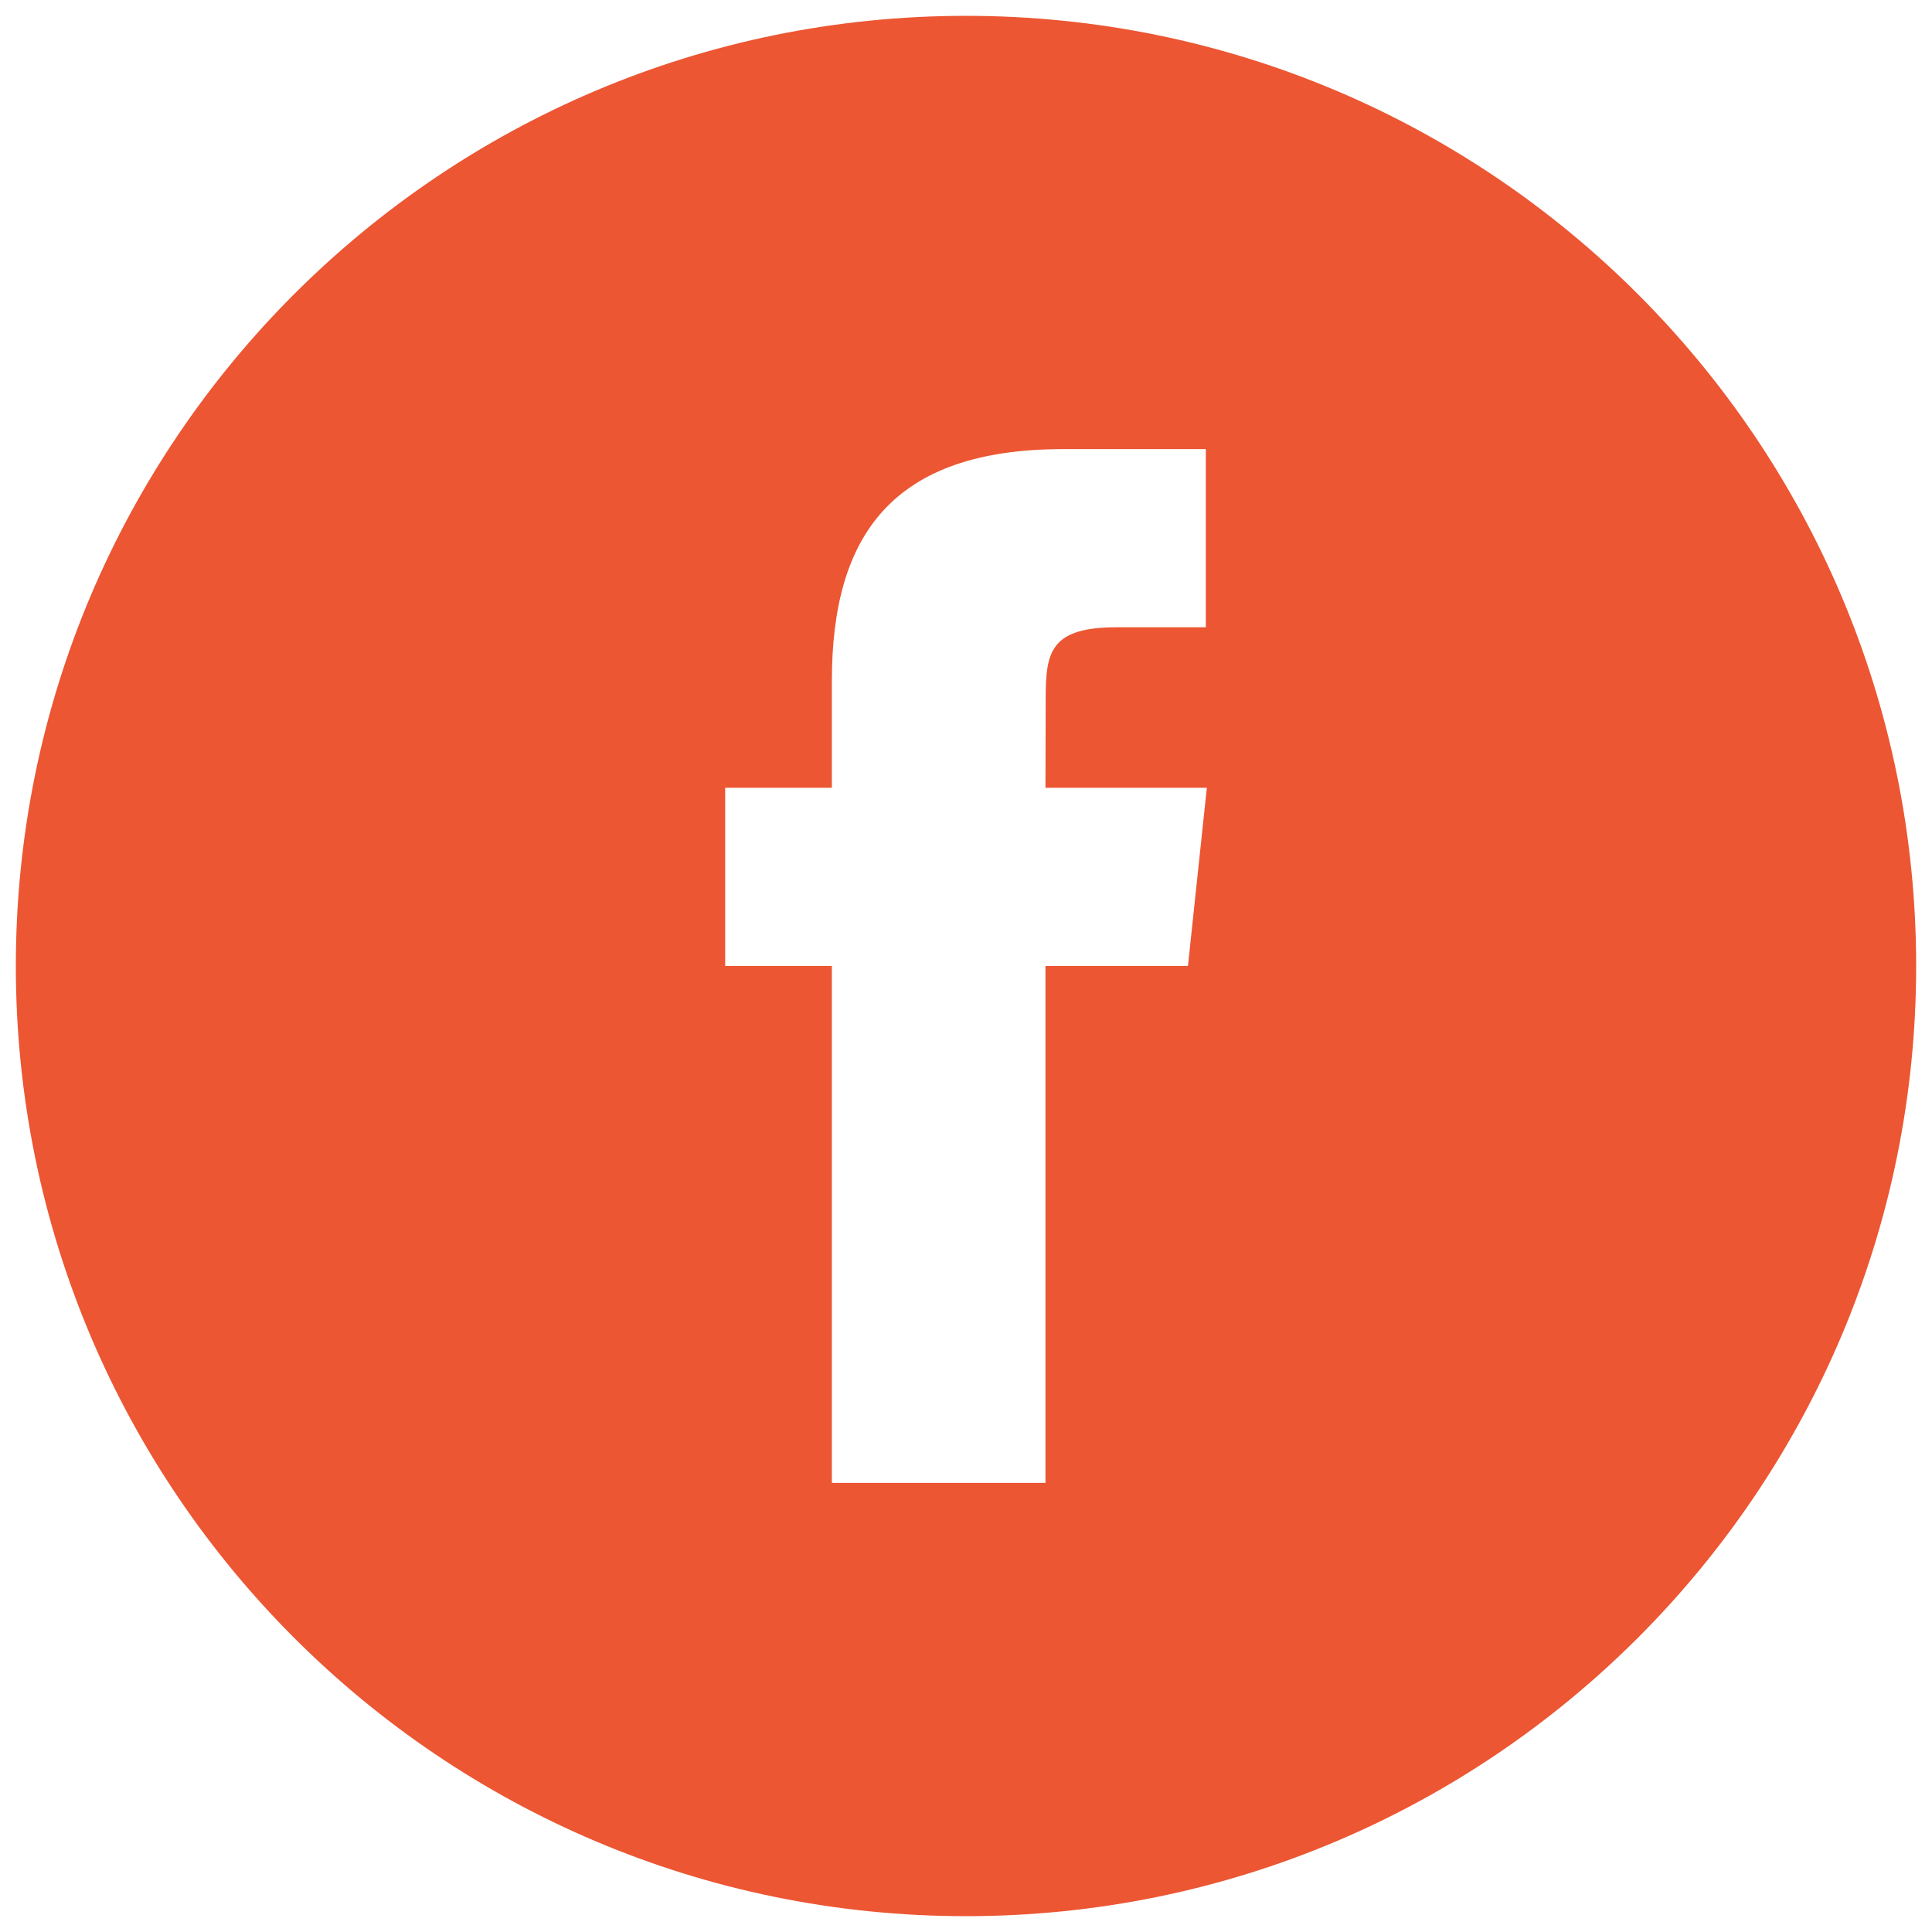
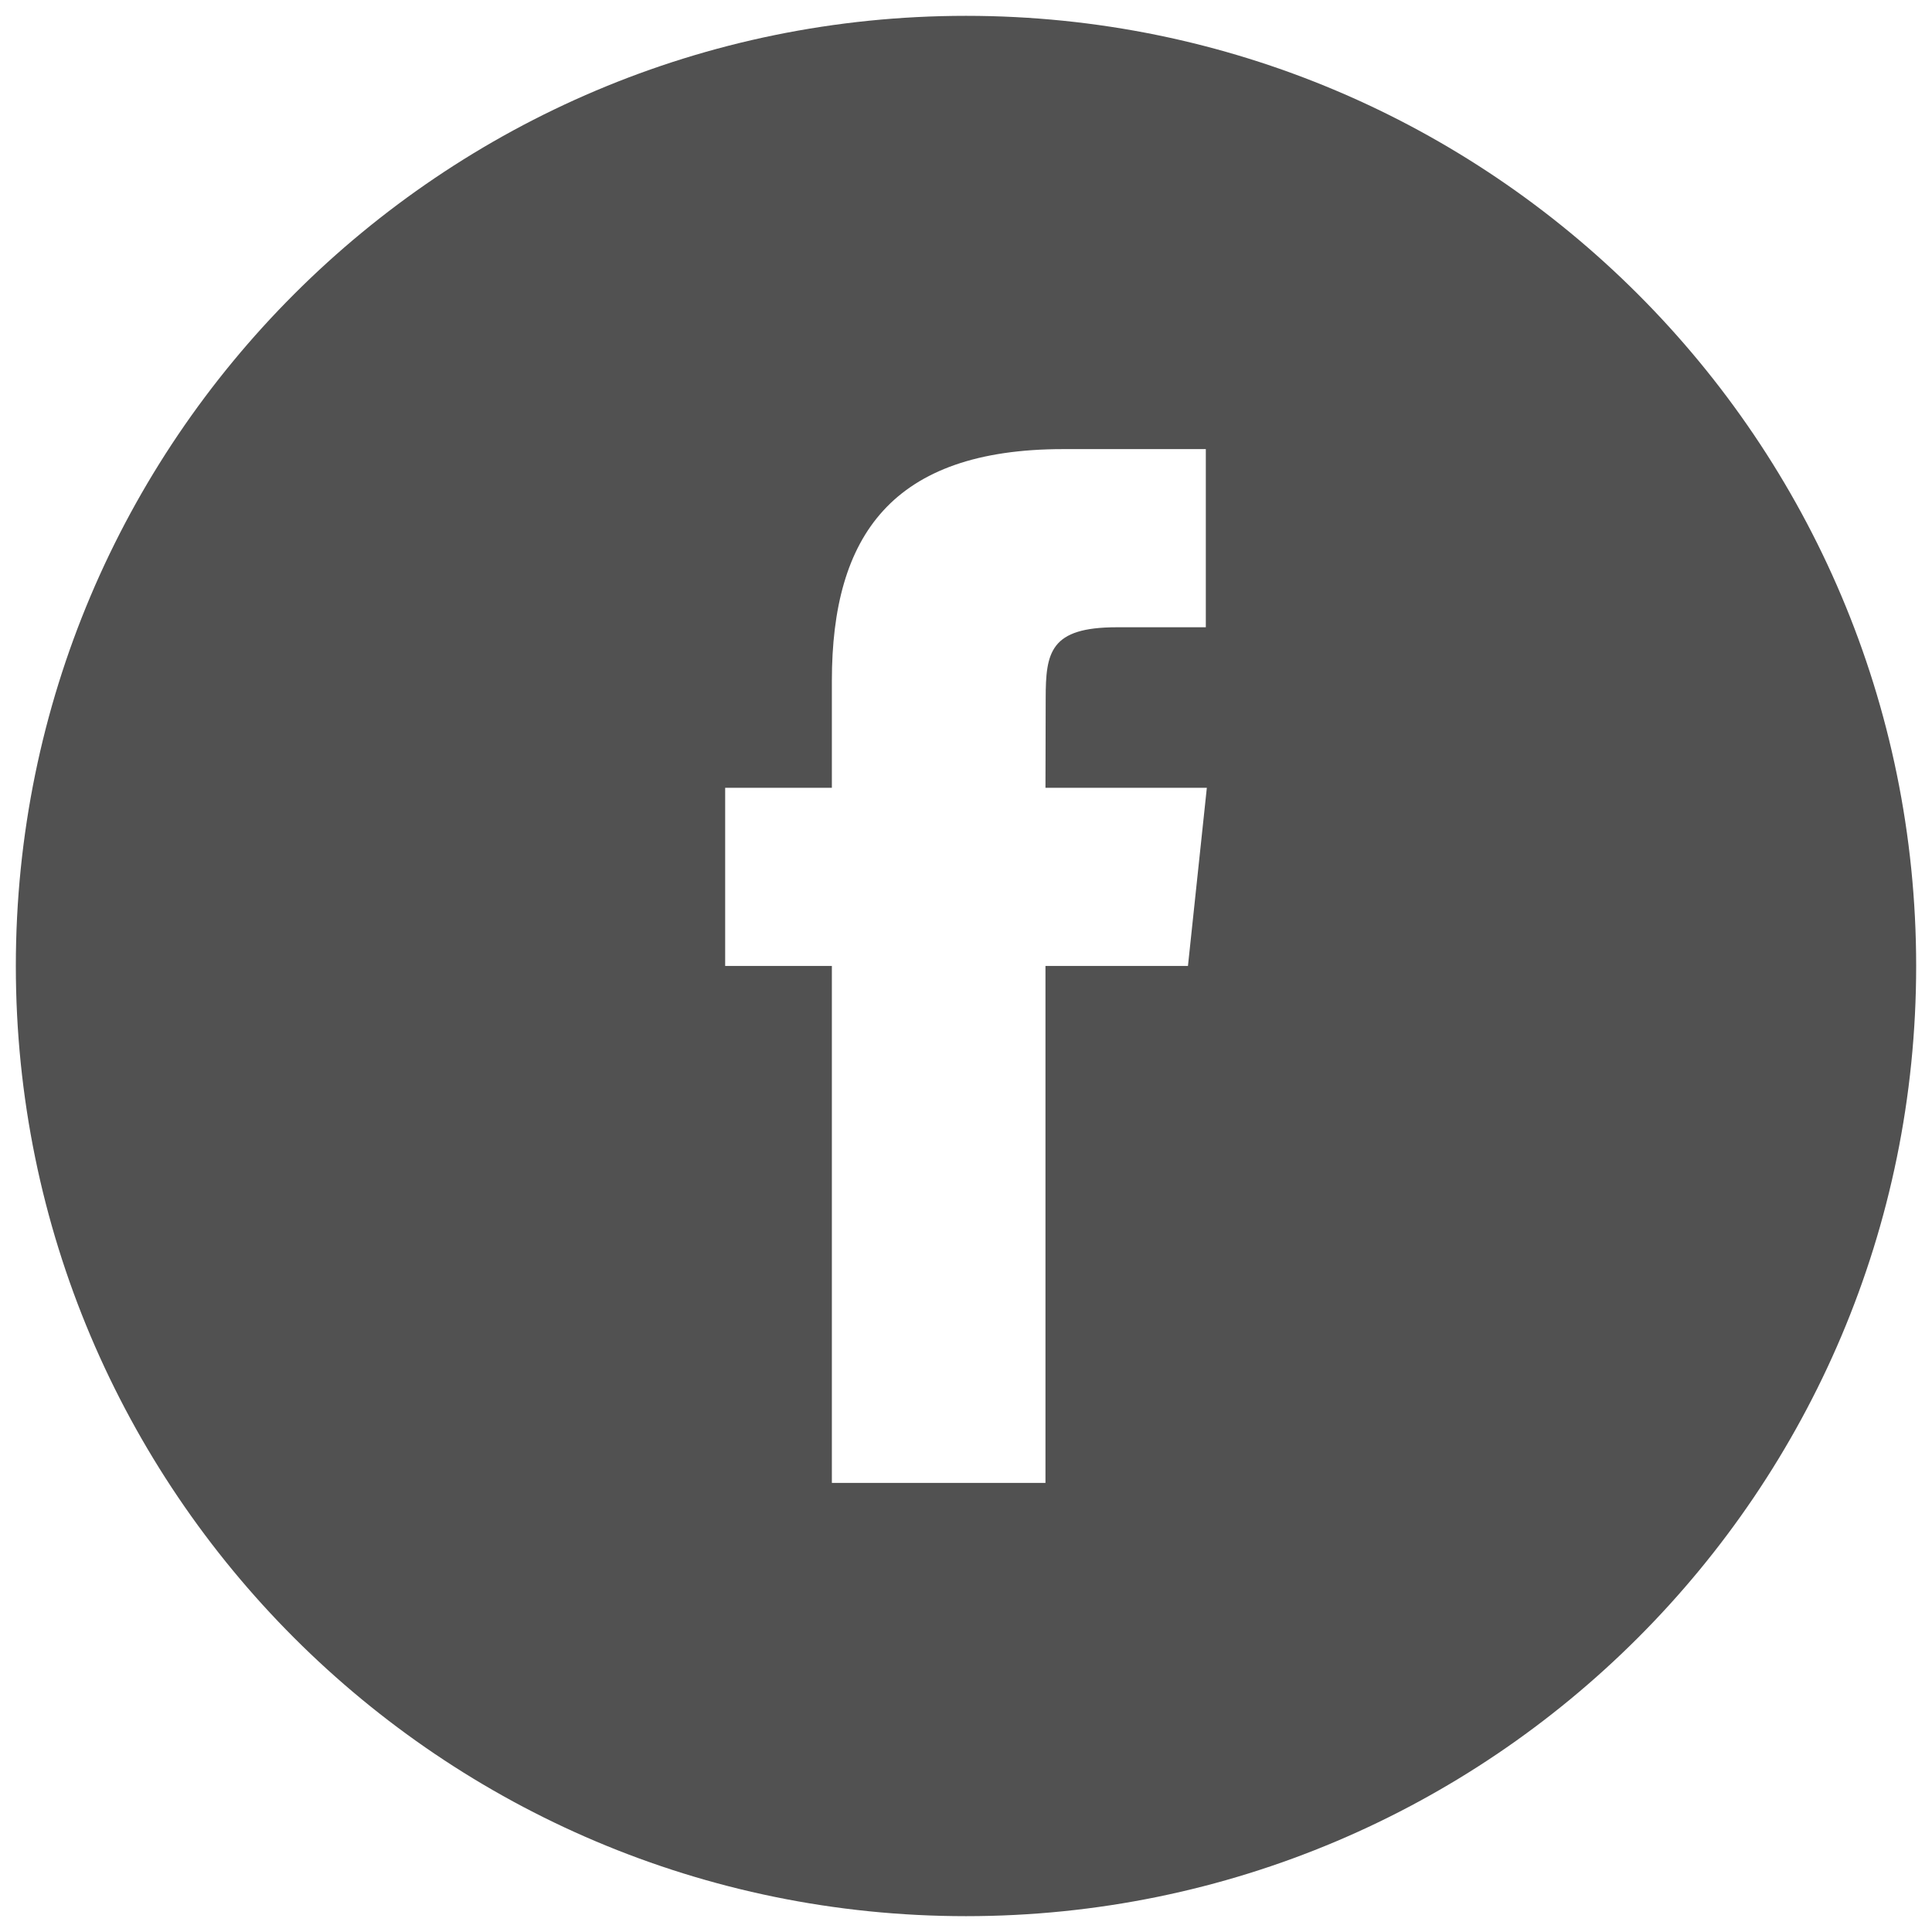
<svg xmlns="http://www.w3.org/2000/svg" height="61" id="Layer_1" version="1.1" viewBox="0 0 61 61" width="61" xml:space="preserve">
  <defs id="defs7" />
-   <path d="m 26.265,46.82 h 6.744 V 30.498 h 4.499 l 0.596,-5.624 h -5.095 l 0.007,-2.816 c 0,-1.466 0.14,-2.253 2.244,-2.253 h 2.812 V 14.18 h -4.5 c -5.405,0 -7.307,2.729 -7.307,7.317 v 3.377 h -3.369 v 5.625 h 3.369 z M 30.5,60.5 c -16.568,0 -30,-13.432 -30,-30 0,-16.569 13.432,-30 30,-30 16.568,0 30,13.431 30,30 0,16.568 -13.432,30 -30,30 z" style="clip-rule:evenodd;fill:#ec5633;fill-opacity:1;fill-rule:evenodd;stroke:none;stroke-opacity:1" id="path3" />
+   <path d="m 26.265,46.82 h 6.744 V 30.498 h 4.499 l 0.596,-5.624 h -5.095 l 0.007,-2.816 c 0,-1.466 0.14,-2.253 2.244,-2.253 h 2.812 V 14.18 h -4.5 c -5.405,0 -7.307,2.729 -7.307,7.317 v 3.377 h -3.369 v 5.625 h 3.369 z M 30.5,60.5 c -16.568,0 -30,-13.432 -30,-30 0,-16.569 13.432,-30 30,-30 16.568,0 30,13.431 30,30 0,16.568 -13.432,30 -30,30 z" style="clip-rule:evenodd;fill:#000000;fill-opacity:0.683;fill-rule:evenodd;stroke:none;stroke-opacity:1" id="path3" />
</svg>
